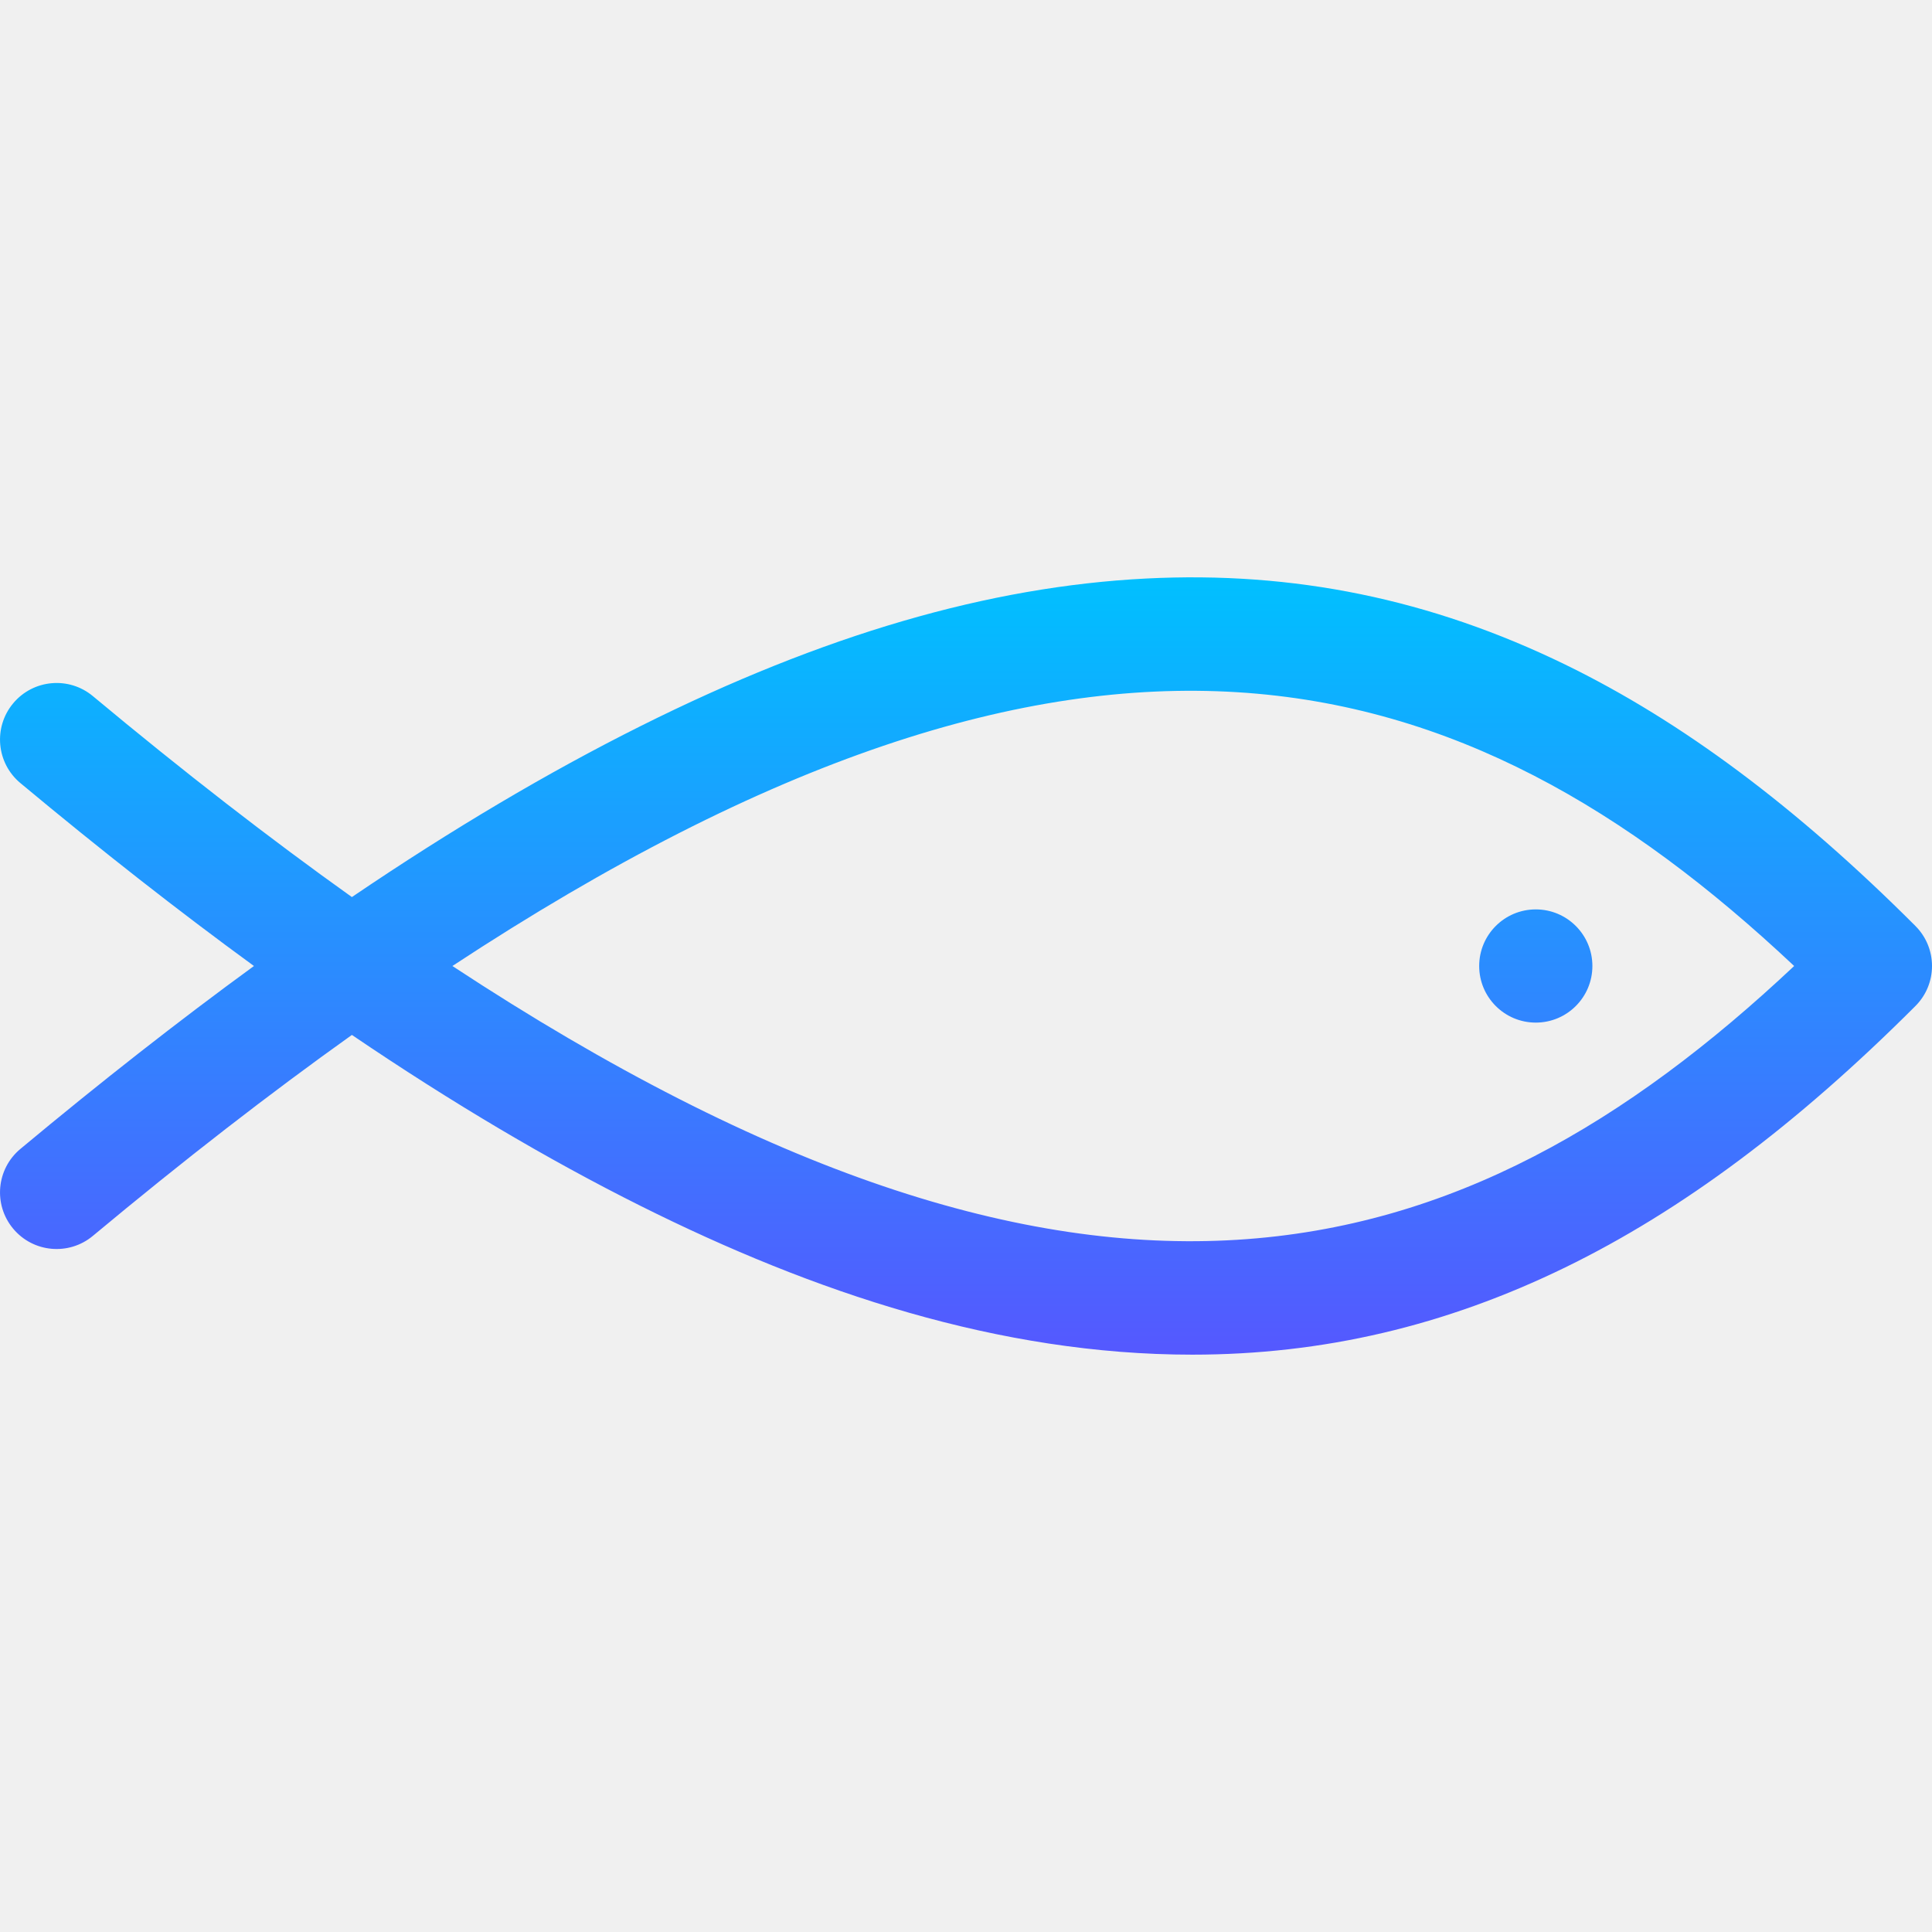
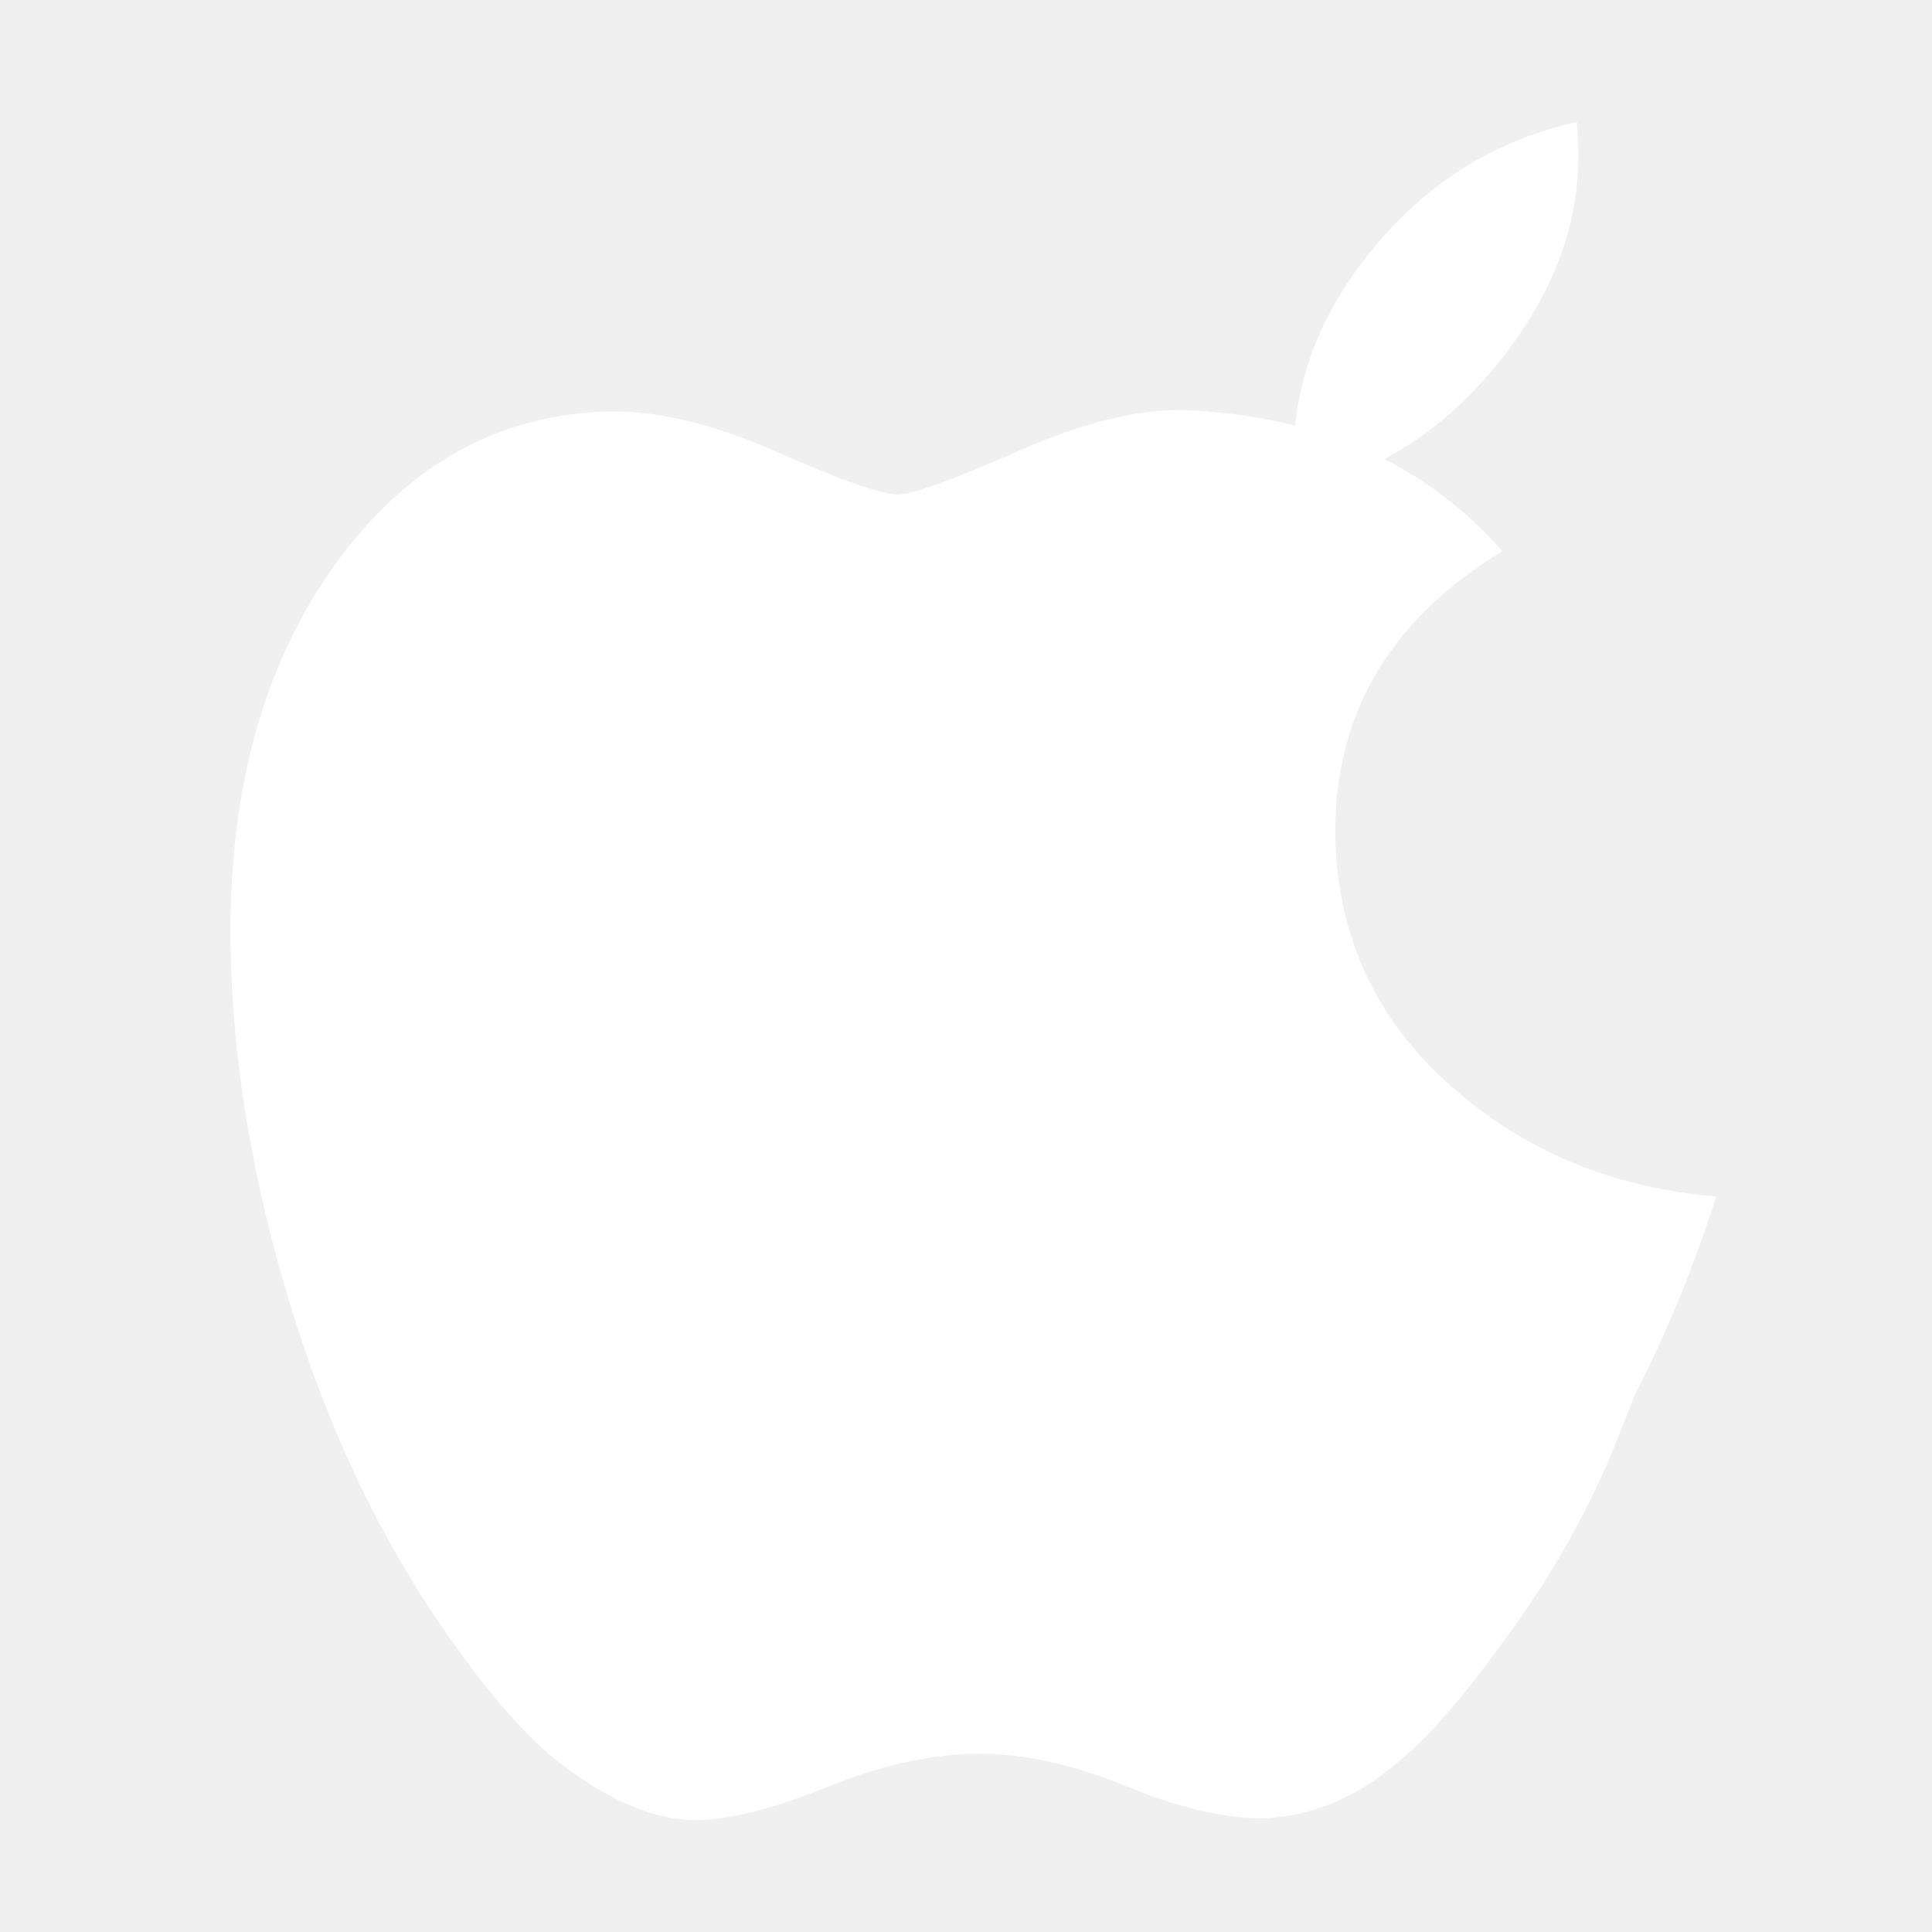
- <svg xmlns="http://www.w3.org/2000/svg" width="16" height="16" version="1.1" viewBox="0 0 8 8">
-   <defs>
-     <style type="text/css" />
-     <style type="text/css" />
-     <linearGradient id="linearGradient857" x1="256" x2="256" y1="359" y2="153" gradientUnits="userSpaceOnUse">
-       <stop stop-color="#5558ff" offset="0" />
-       <stop stop-color="#00c0ff" offset="1" />
-     </linearGradient>
-   </defs>
-   <circle cx="-1248.7" cy="-1241.6" r="0" fill="#5e4aa6" />
-   <circle cx="-149.15" cy="23.855" r="0" fill="#5e4aa6" fill-rule="evenodd" />
-   <g transform="matrix(.015625 0 0 .015625 9.4427e-8 1.4299e-5)">
-     <path d="m407 271c8.284 0 15-6.716 15-15s-6.716-15-15-15-15 6.716-15 15 6.716 15 15 15zm100.61-25.607c-31.568-31.569-61.924-54.228-92.798-69.269-35.594-17.341-71.939-24.803-111.1-22.809-41.725 2.123-85.538 14.913-133.94 39.101-24.547 12.266-49.936 27.295-76.519 45.315-21.74-15.507-44.585-33.206-68.645-53.256-6.364-5.303-15.821-4.444-21.126 1.921-5.304 6.364-4.443 15.822 1.921 21.126 21.418 17.848 42.002 33.97 61.898 48.477-19.896 14.506-40.48 30.628-61.898 48.477-6.364 5.304-7.225 14.762-1.921 21.126 5.321 6.385 14.783 7.208 21.126 1.921 24.06-20.05 46.905-37.749 68.646-53.256 26.583 18.02 51.972 33.049 76.519 45.315 45.789 22.881 95.02 39.416 146.2 39.416 34.534 0 66.986-7.606 98.837-23.124 30.874-15.041 61.229-37.699 92.798-69.269 2.929-2.929 4.394-6.768 4.394-10.606s-1.466-7.677-4.395-10.606zm-387.72 10.607c168.39-110.76 267.6-82.731 355.58 0-87.974 82.73-187.19 110.76-355.58 0z" fill="url(#linearGradient857)" />
-   </g>
+ <svg xmlns="http://www.w3.org/2000/svg" viewBox="-8 -13 190 190" width="16" height="16">
+   <path fill="#FFFFFF" d="M150.37 130.25c-2.45 5.66-5.35 10.87-8.71 15.66-4.58 6.53-8.33 11.05-11.22 13.56-4.48 4.12-9.28 6.23-14.42 6.35-3.69 0-8.14-1.05-13.32-3.18-5.19-2.12-9.97-3.17-14.34-3.17-4.58 0-9.49 1.05-14.75 3.17-5.26 2.13-9.5 3.24-12.74 3.35-4.35.13-9.16-1.9-14.42-6.08-3.69-3.08-7.74-7.97-12.16-14.67-6.04-9.15-10.82-19.78-14.34-31.91-3.52-12.13-5.28-23.72-5.28-34.78 0-14.71 3.52-26.85 10.57-36.43 7.05-9.58 16.03-14.47 26.96-14.67 4.8 0 10.22 1.34 16.27 4.02 6.04 2.68 9.97 4.07 11.78 4.17 1.45 0 5.49-1.46 12.13-4.38 6.63-2.92 12.33-4.22 17.1-3.89 12.75.76 22.84 5.37 30.27 13.84-11.27 6.84-16.74 16.36-16.42 28.57.32 9.58 4.09 17.58 11.32 23.99 7.22 6.42 15.93 10.05 26.13 10.9-2.14 6.74-4.81 13.27-8.02 19.57zM119.22 31.86c0-7.39 2.67-14.28 8.02-20.67 5.35-6.39 11.96-10.45 19.83-12.19.11 1.2.16 2.29.16 3.27 0 7.39-2.83 14.44-8.49 21.15-5.66 6.71-12.39 10.66-20.19 11.85-.33-1.09-.49-2.22-.49-3.41z" />
</svg>
